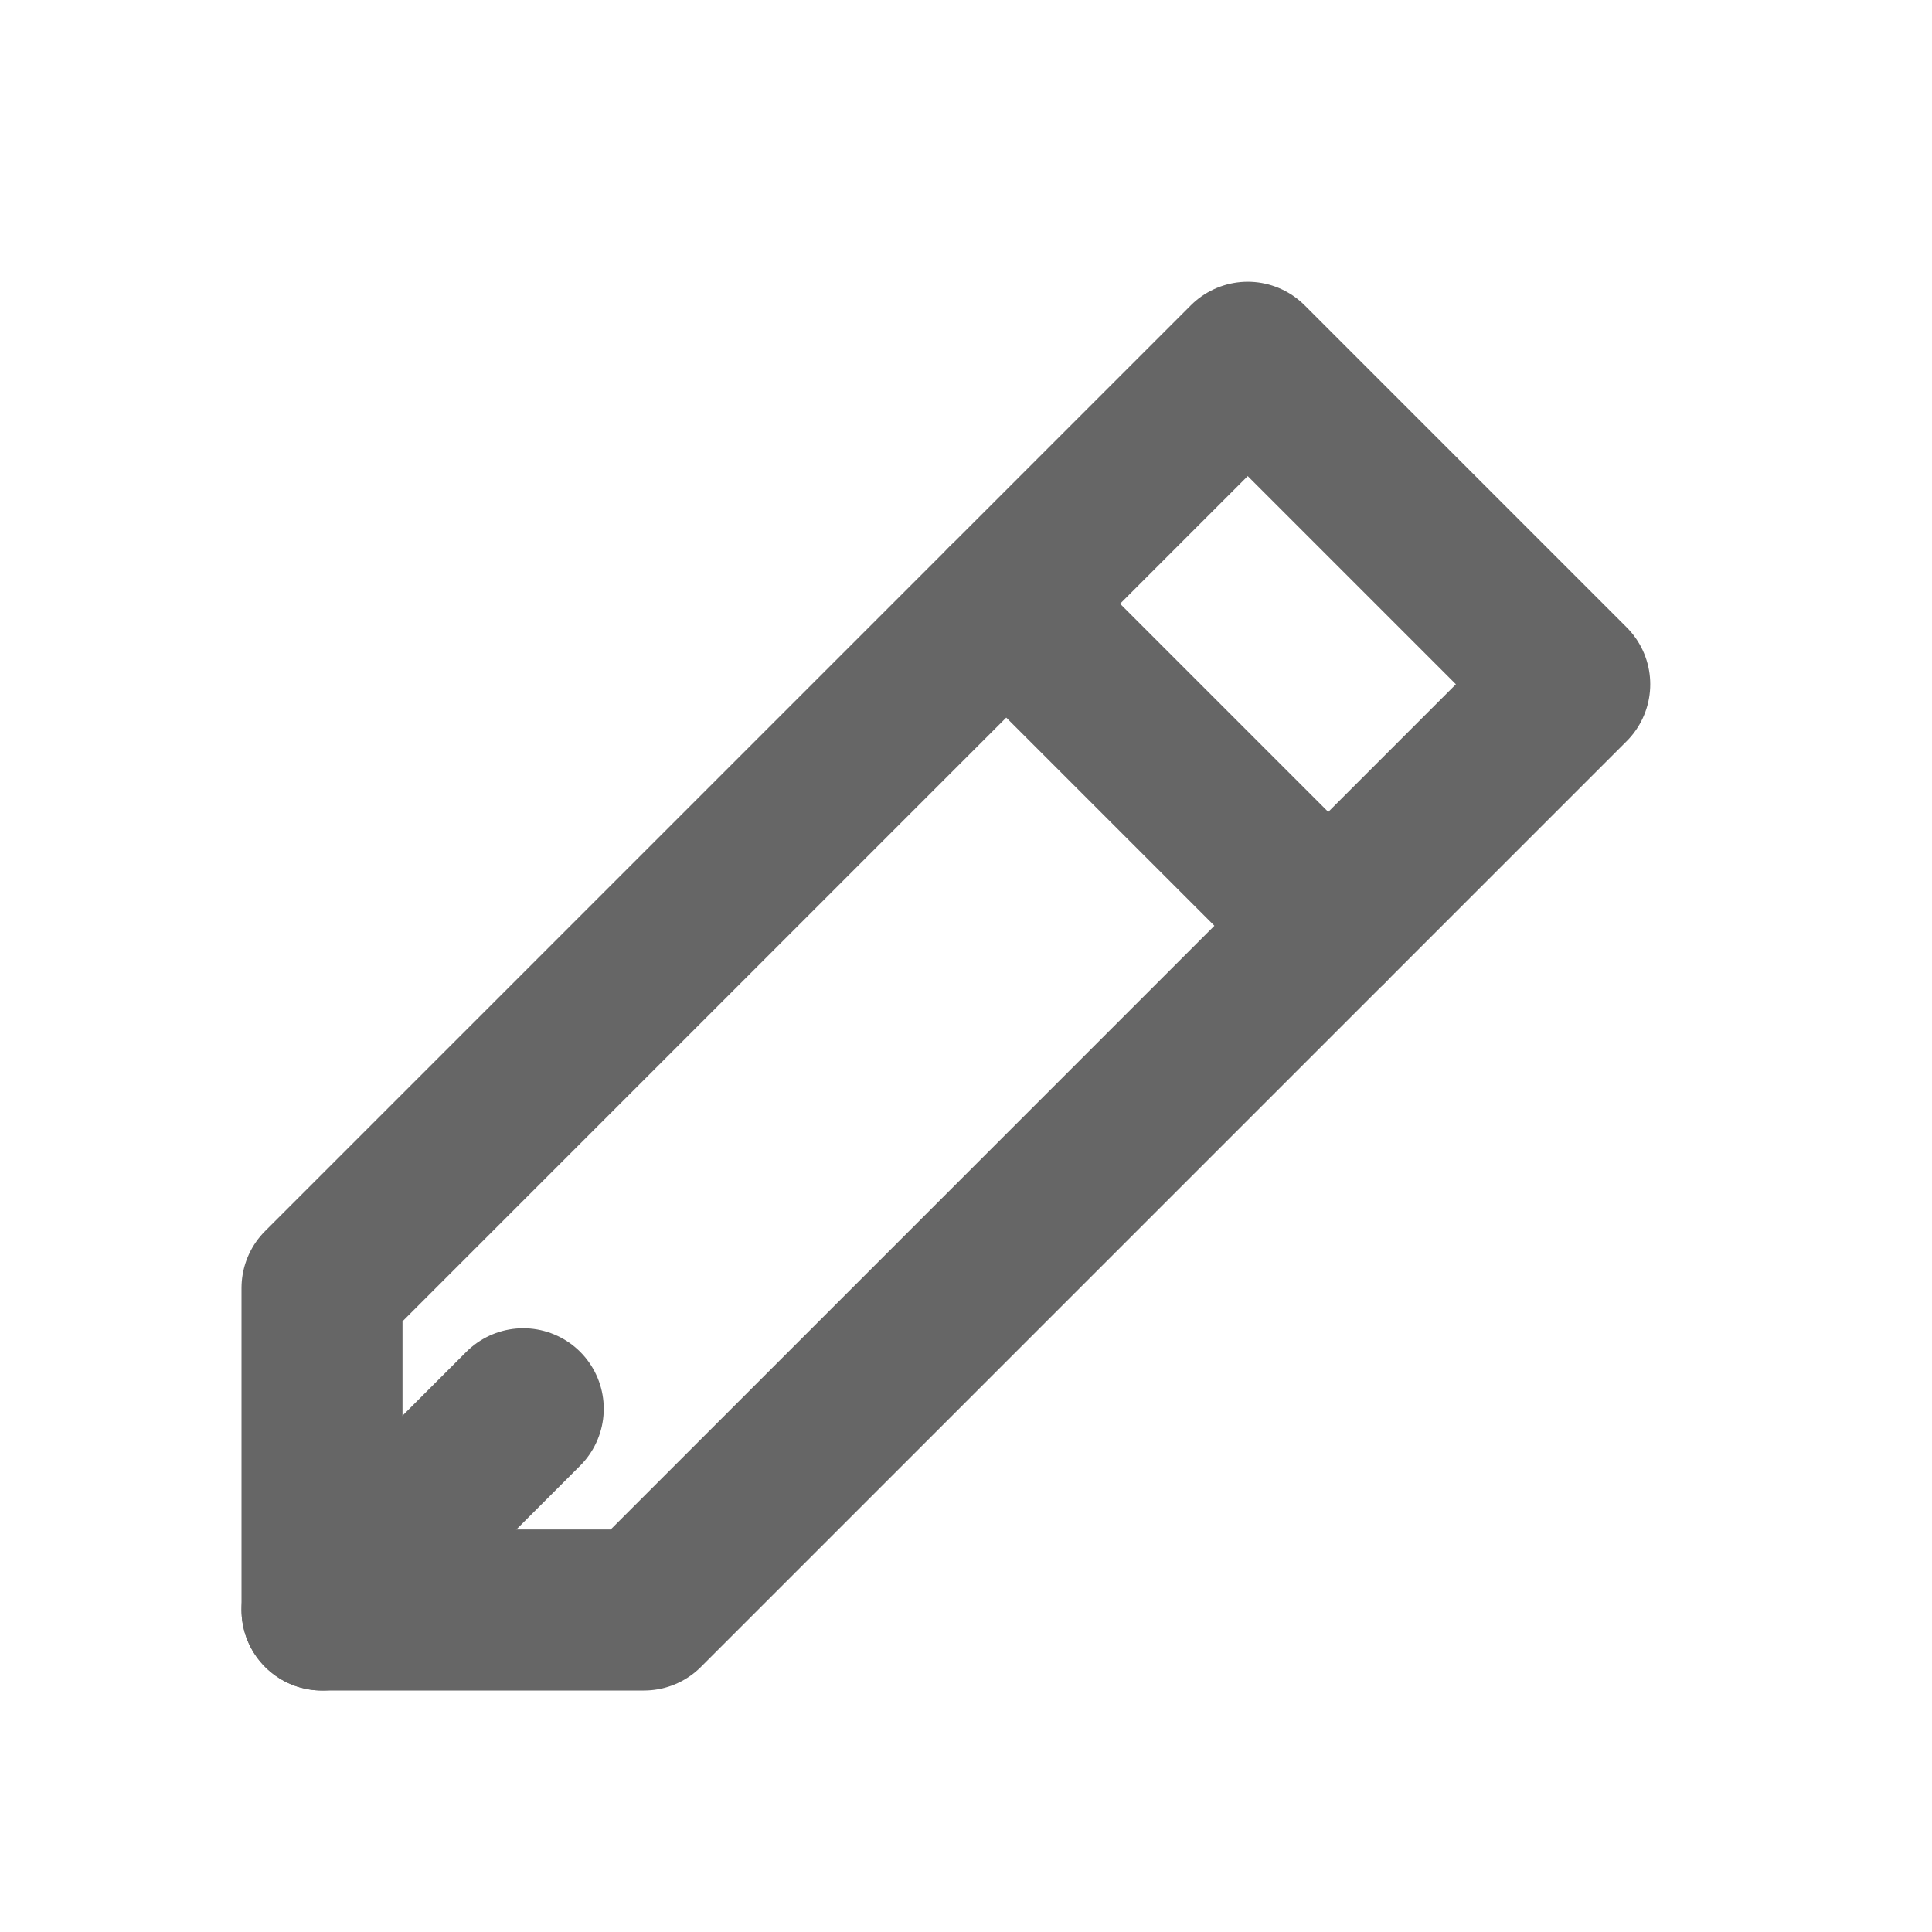
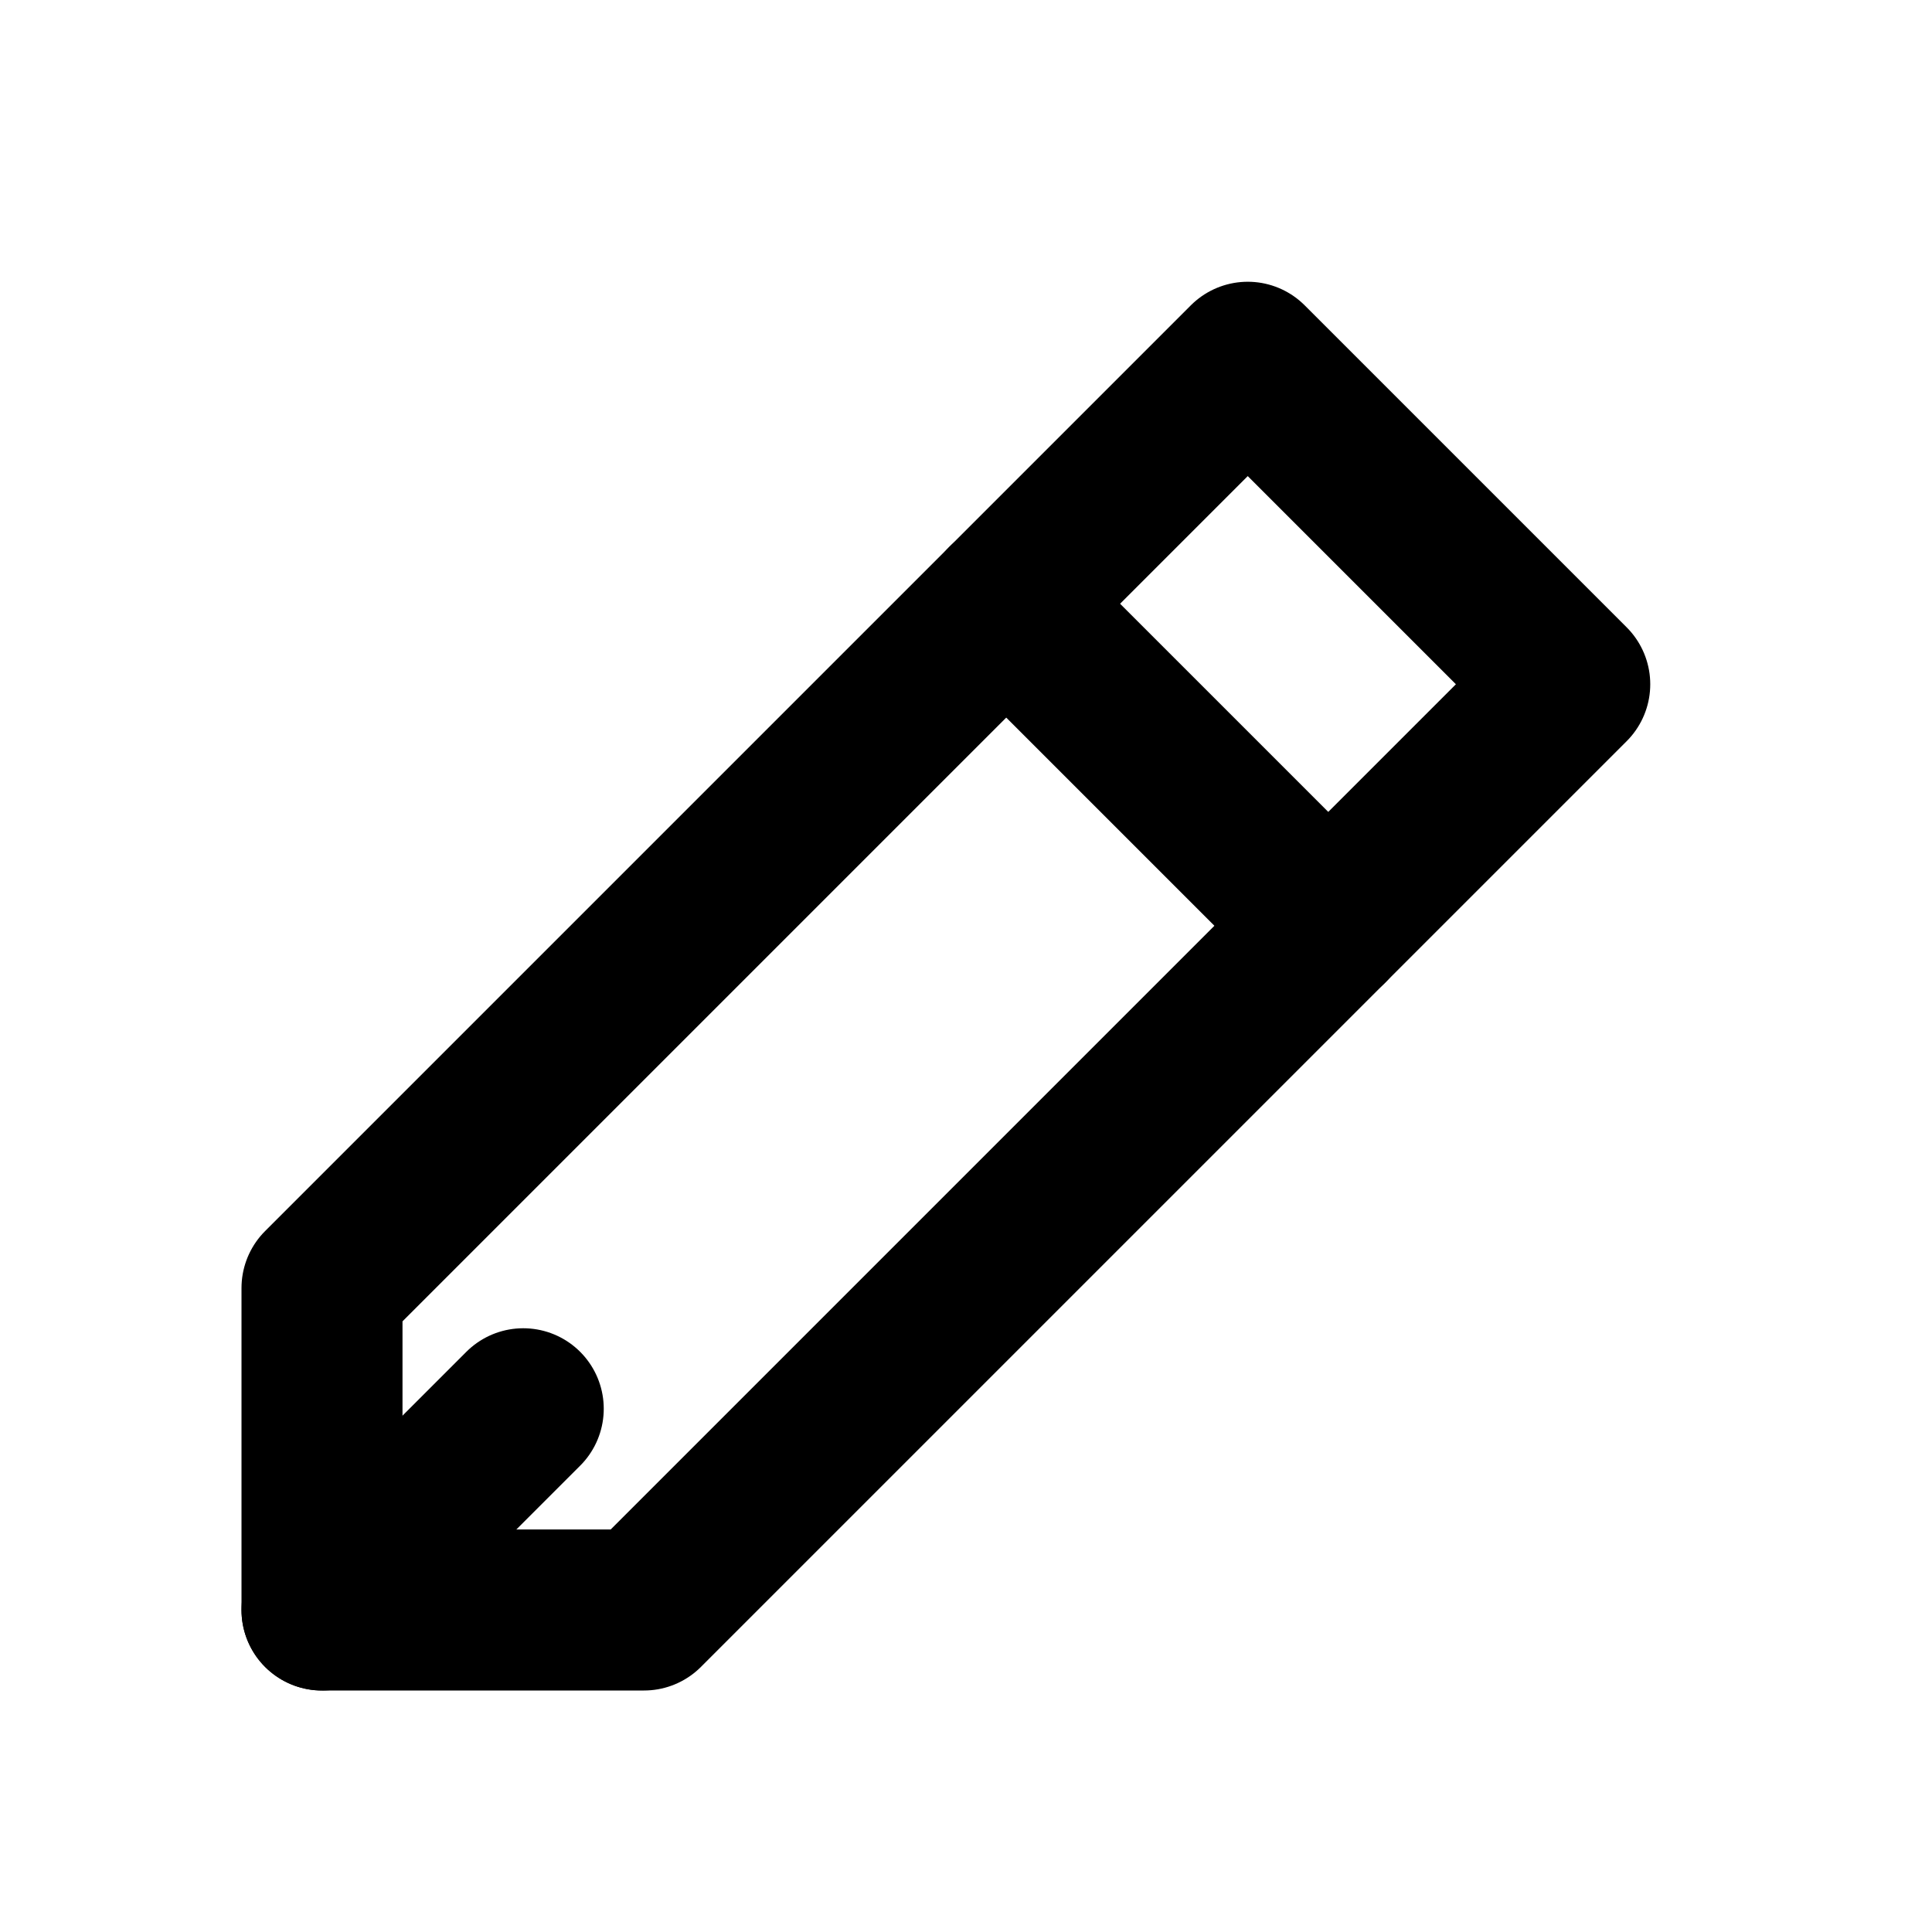
- <svg xmlns="http://www.w3.org/2000/svg" viewBox="0 0 24 24" fill="none" stroke="#666" stroke-width="2" stroke-linecap="round" stroke-linejoin="round">
+ <svg xmlns="http://www.w3.org/2000/svg" viewBox="0 0 24 24" fill="none" stroke="currentColor" stroke-width="2" stroke-linecap="round" stroke-linejoin="round">
  <path d="M15.5 4.5l4 4L8 20H4v-4L15.5 4.5z" />
  <path d="M12.5 7.5l4 4" />
  <path d="M4 20l2.5-2.5" />
</svg>
